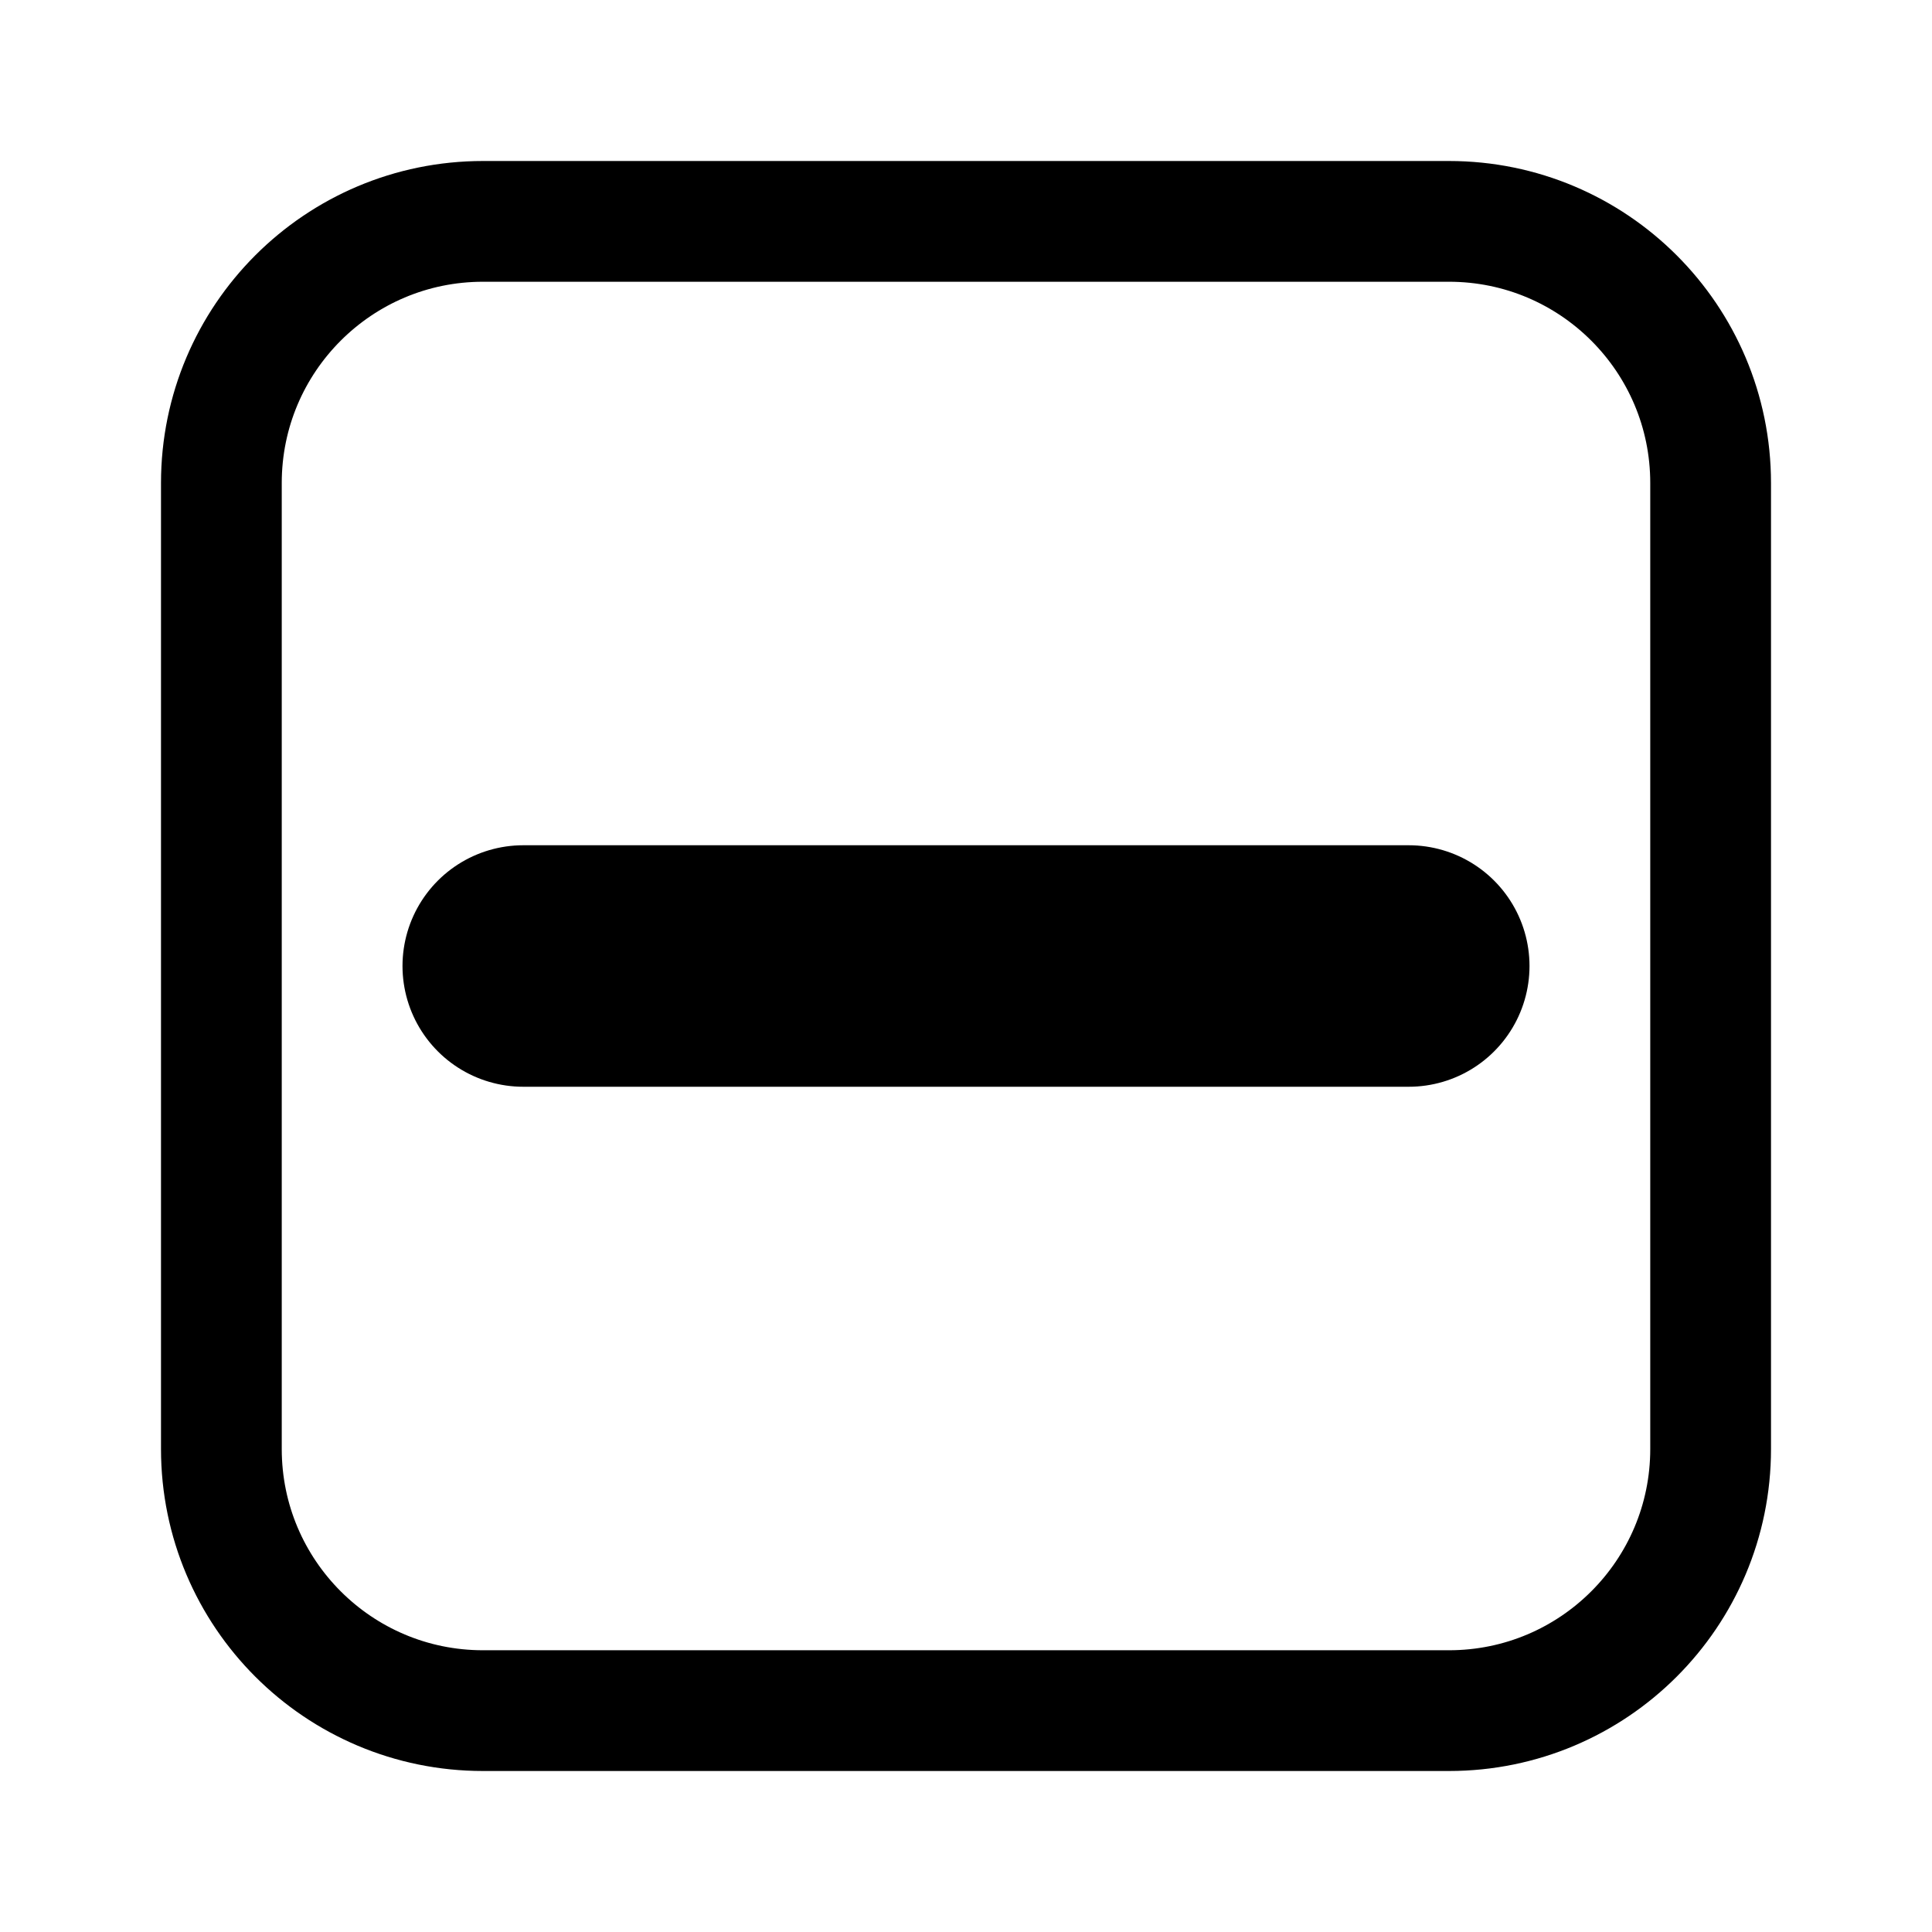
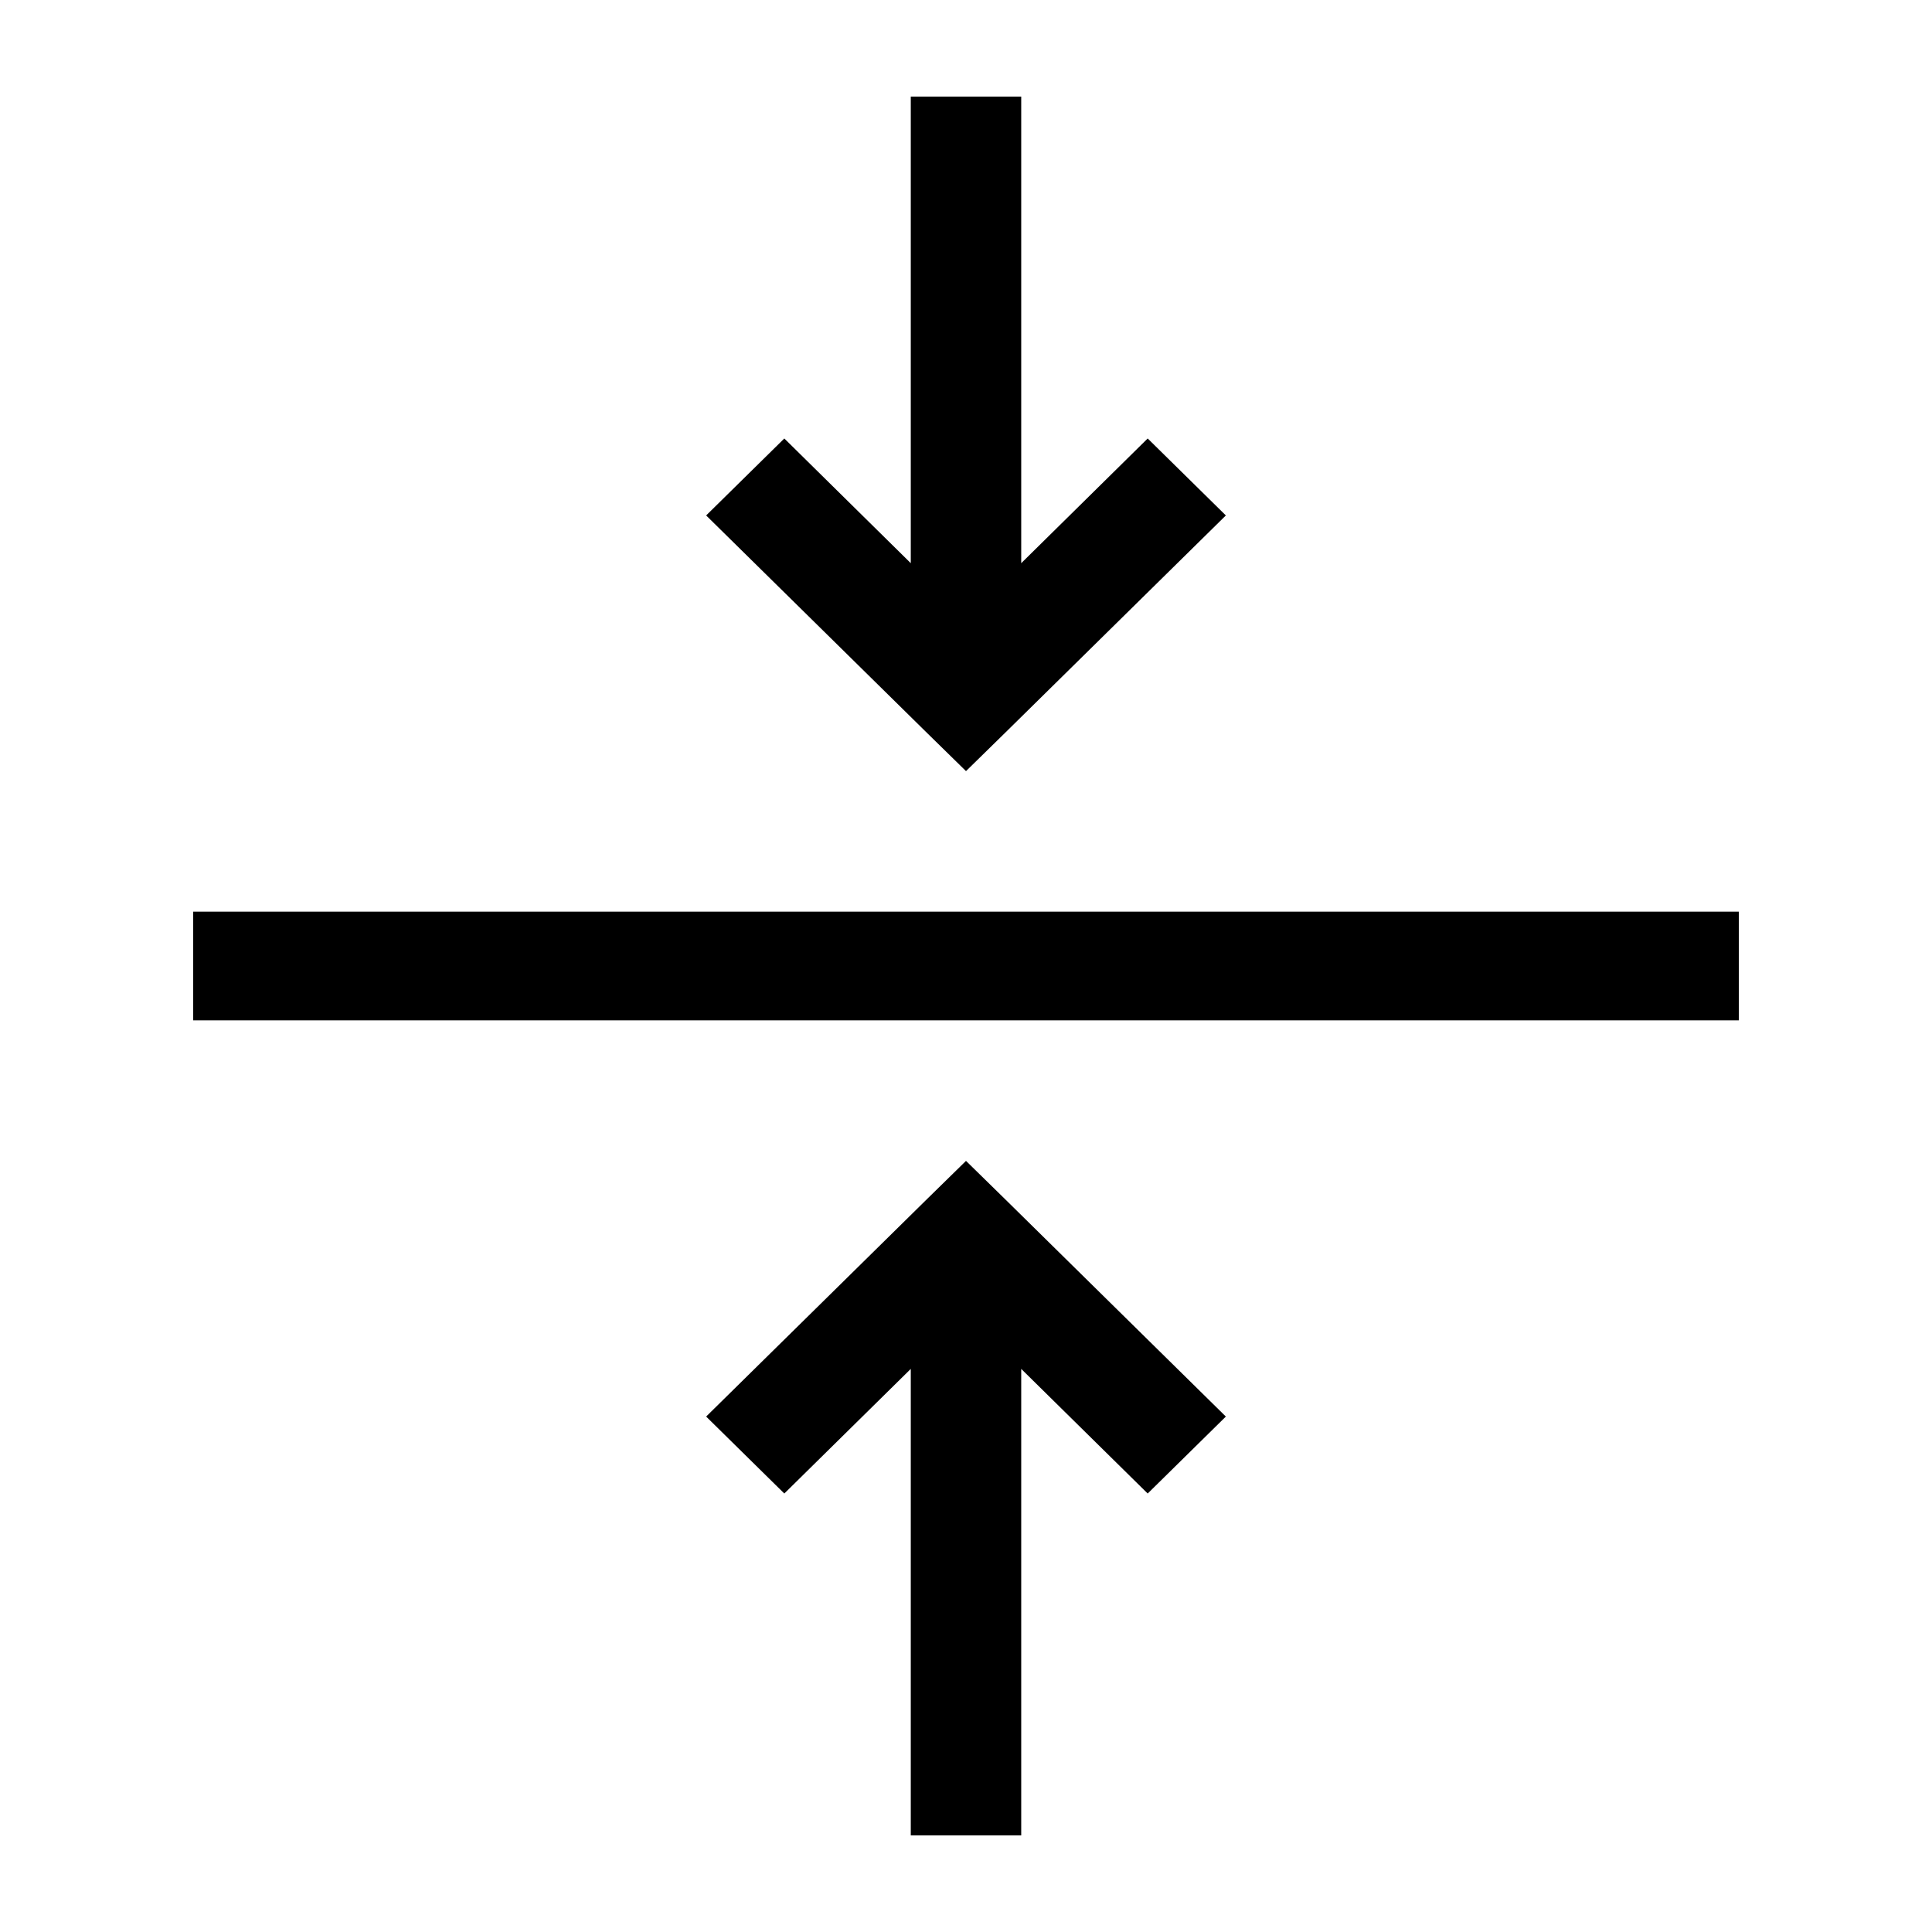
<svg xmlns="http://www.w3.org/2000/svg" width="24" height="24" viewBox="0 0 24 24" fill="none">
-   <rect x="2.75" y="2.75" width="18.5" height="18.5" rx="3.25" stroke="currentColor" fill="transparent" stroke-width="1.5" />
-   <line x1="6.5" y1="12" x2="17.5" y2="12" stroke="currentColor" stroke-width="3" stroke-linecap="round" />
+   <path fill-rule="evenodd" clip-rule="evenodd" d="M12 9.579L12.486 9.103L15.228 6.403L14.257 5.447L12.686 6.996V1.2H11.314V6.996L9.743 5.447L8.772 6.403L11.514 9.103L12 9.579ZM12 14.421L12.486 14.897L15.228 17.597L14.257 18.553L12.686 17.005V22.8H11.314V17.005L9.743 18.553L8.772 17.597L11.514 14.897L12 14.421ZM2.4 12.675H21.6V11.325H2.4V12.675Z" fill="currentColor" />
</svg>
